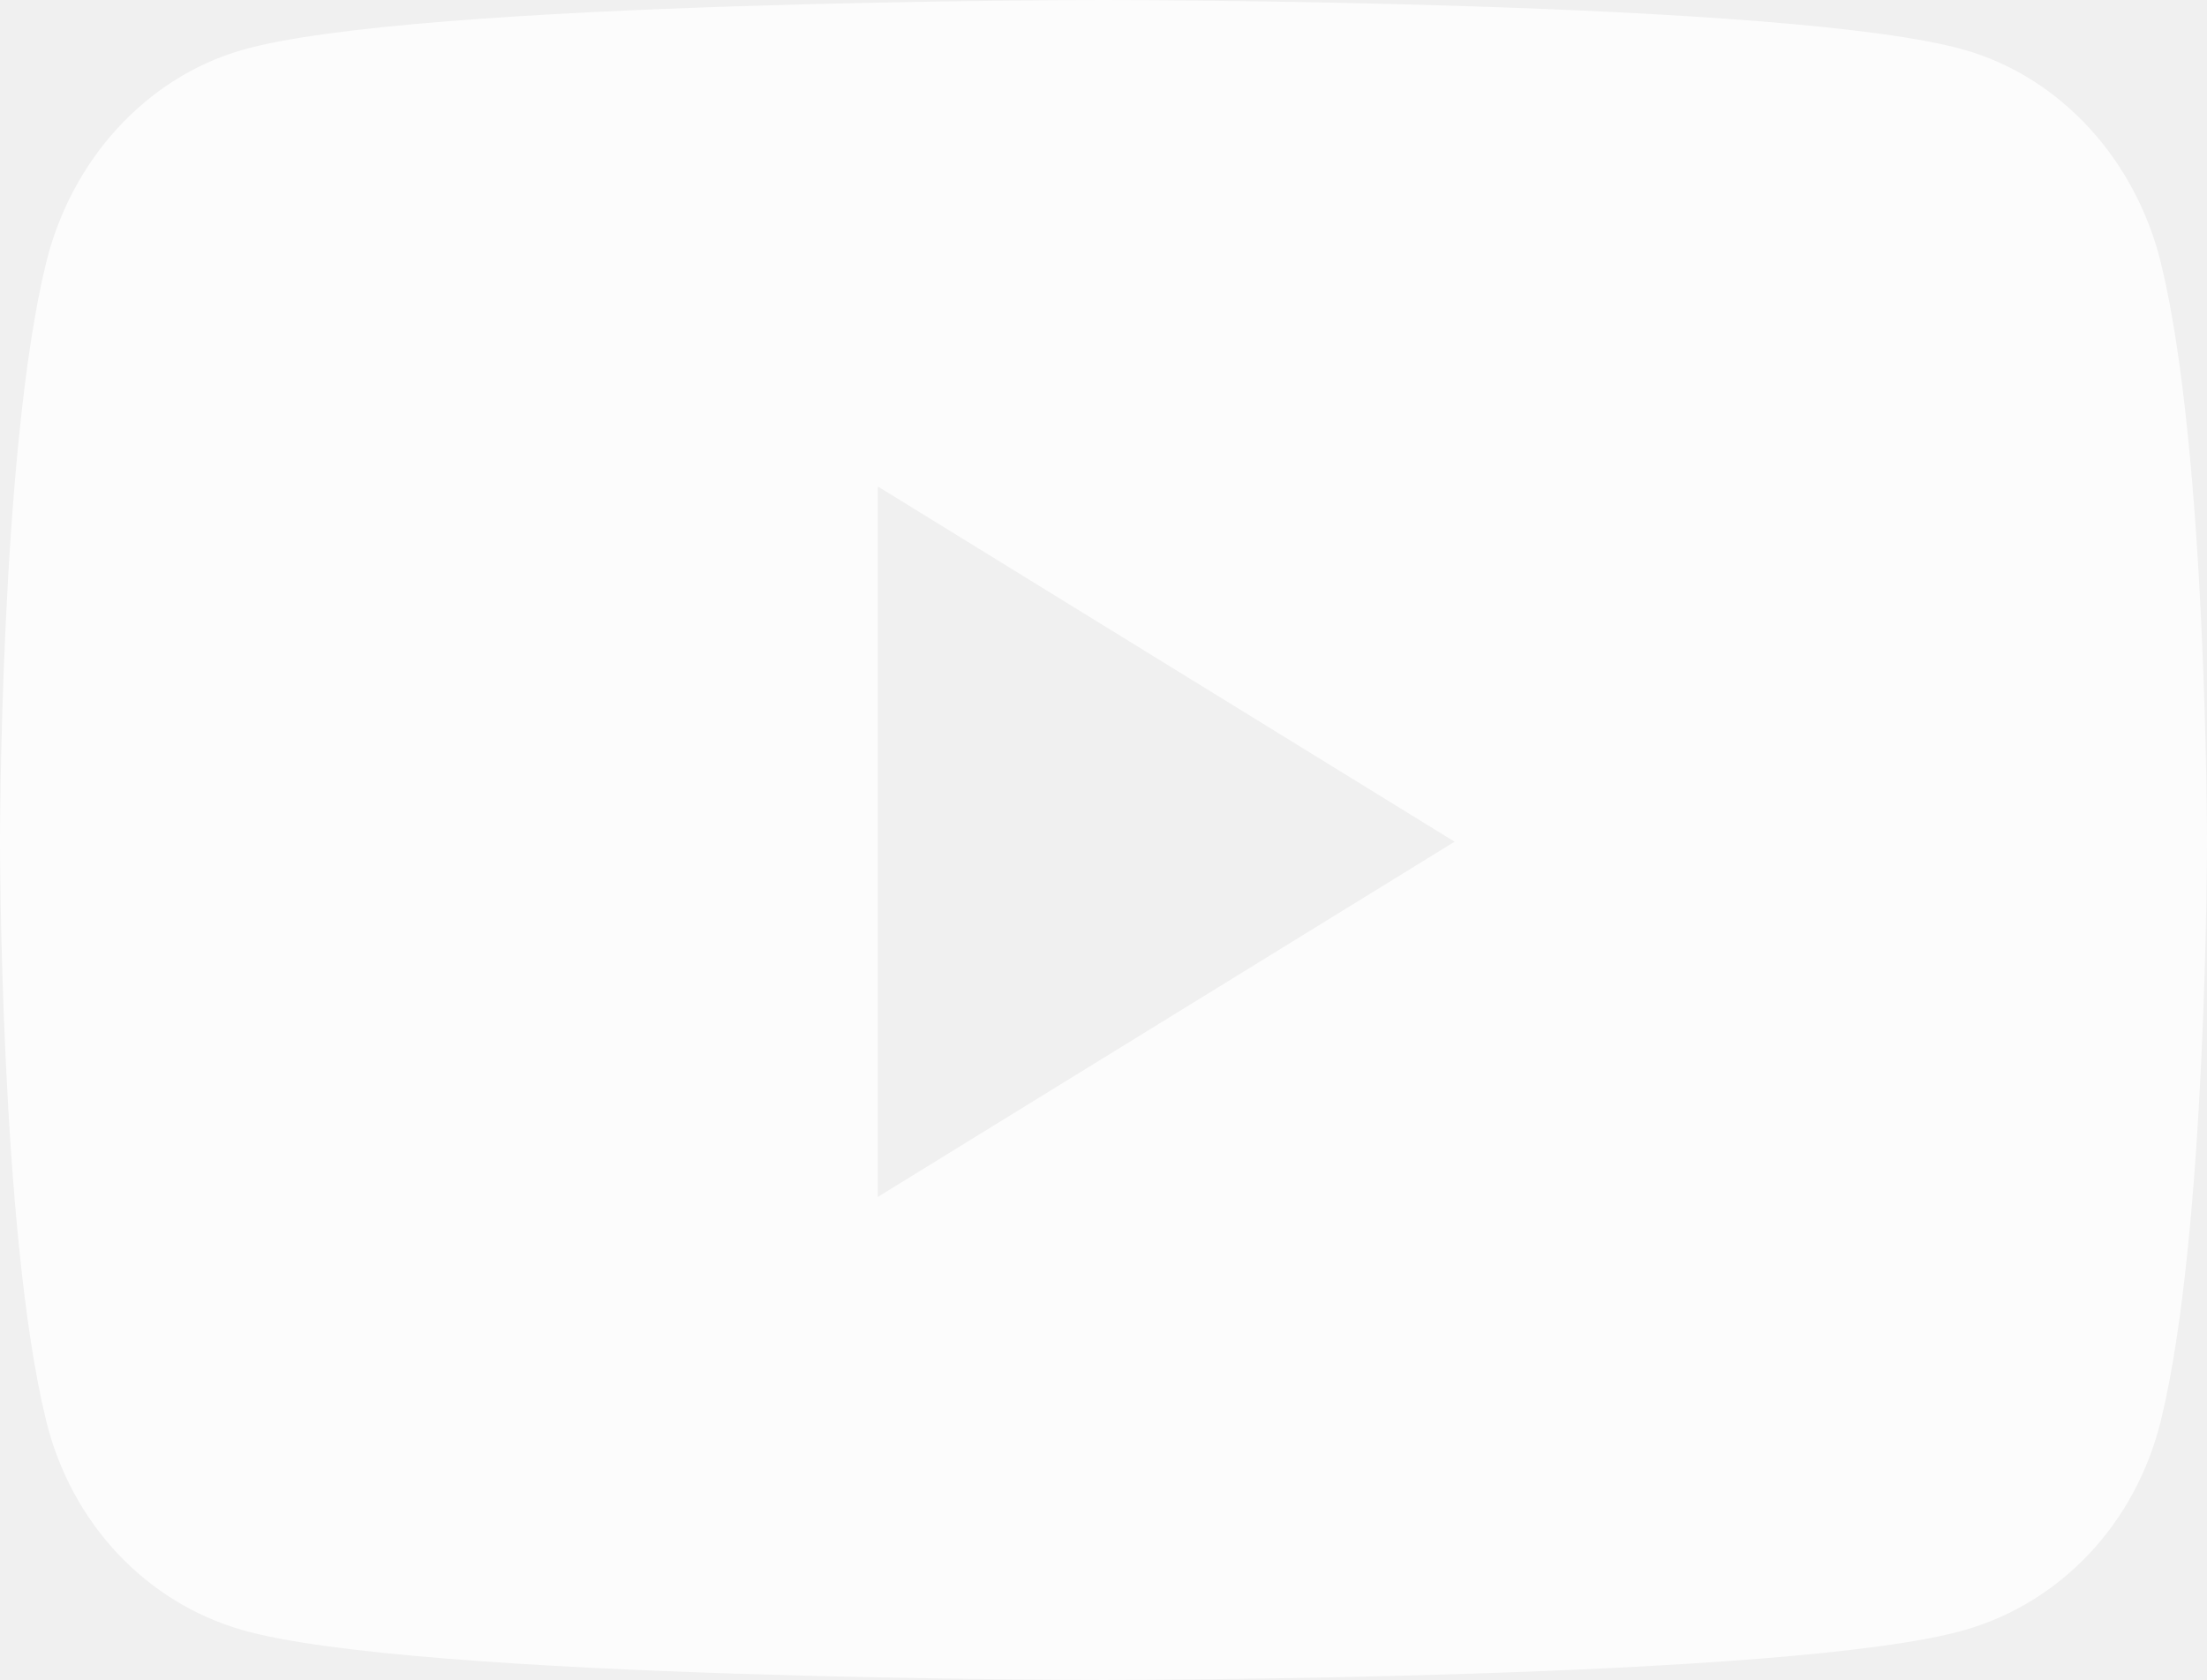
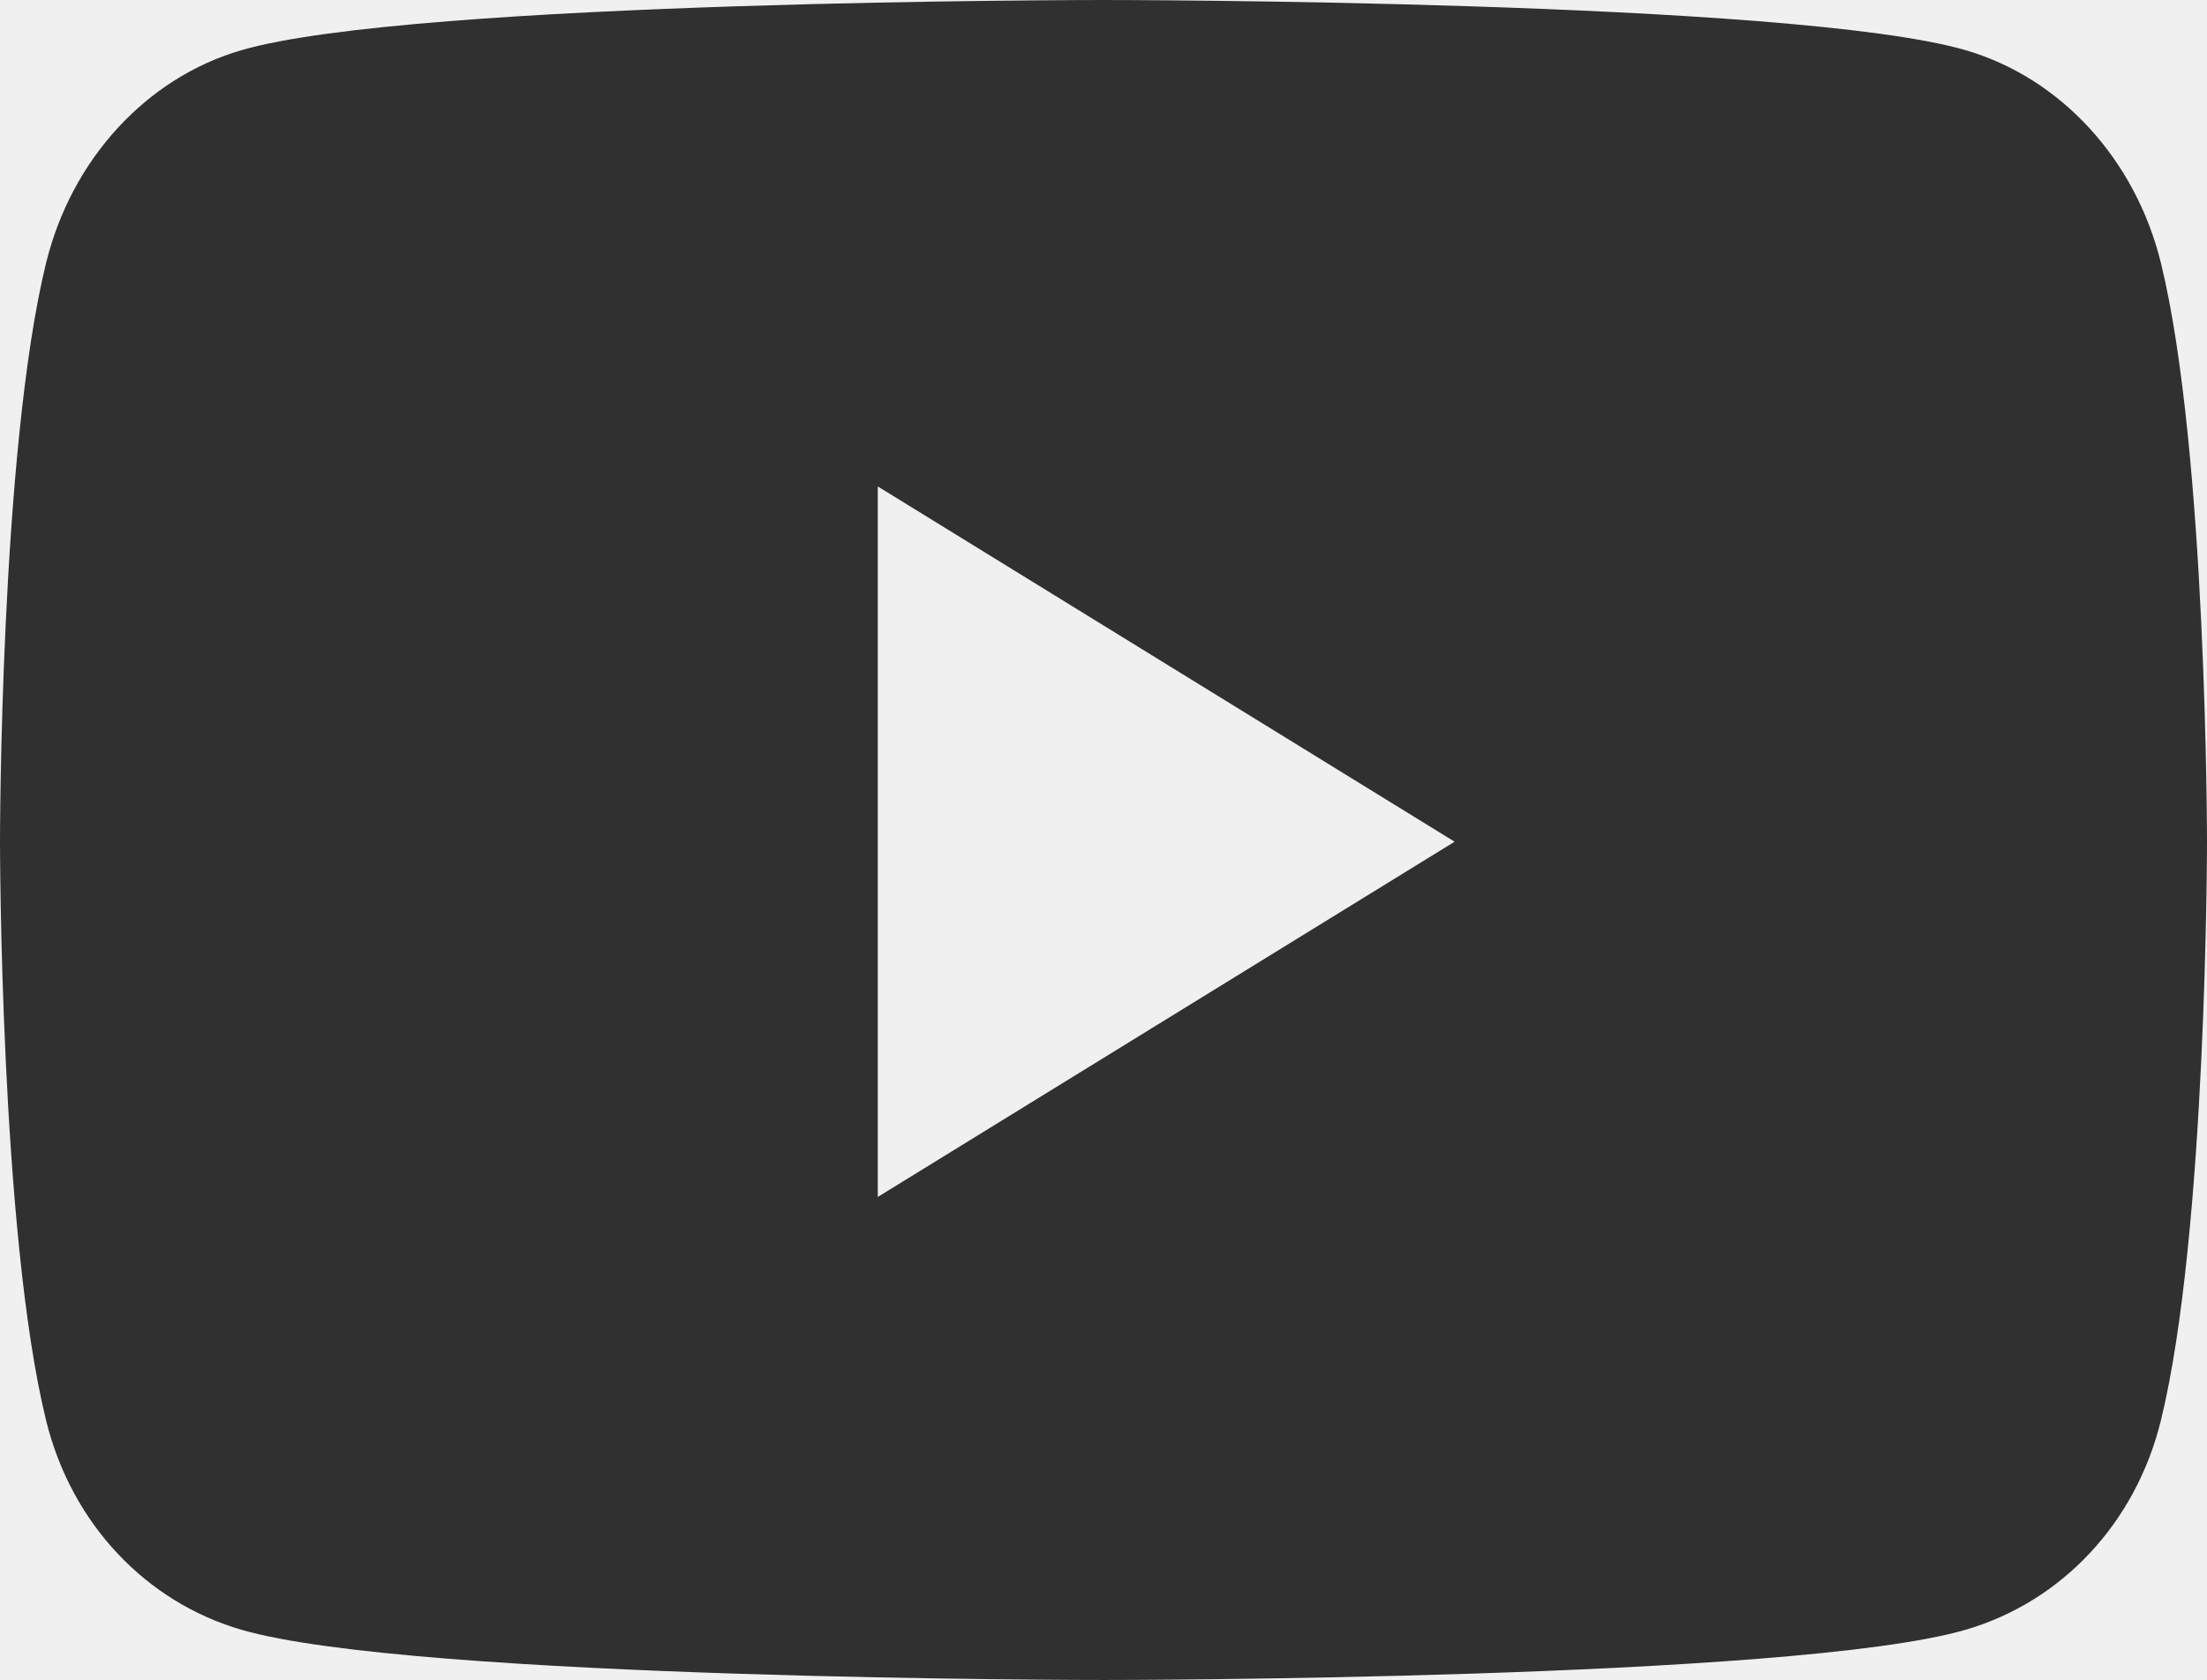
<svg xmlns="http://www.w3.org/2000/svg" width="67" height="51" viewBox="0 0 67 51" fill="none">
-   <path d="M65.6 7.98C64.829 4.839 62.559 2.365 59.676 1.525C54.452 0 33.5 0 33.5 0C33.5 0 12.549 0 7.324 1.525C4.441 2.365 2.171 4.839 1.4 7.98C0 13.673 0 25.552 0 25.552C0 25.552 0 37.43 1.4 43.123C2.171 46.264 4.441 48.635 7.324 49.474C12.549 51 33.5 51 33.5 51C33.5 51 54.451 51 59.676 49.474C62.559 48.635 64.829 46.264 65.6 43.123C67 37.43 67 25.552 67 25.552C67 25.552 67 13.673 65.6 7.98ZM26.648 36.336V14.767L44.159 25.552L26.648 36.336Z" fill="white" fill-opacity="0.8" />
+   <path d="M65.6 7.98C64.829 4.839 62.559 2.365 59.676 1.525C54.452 0 33.5 0 33.5 0C33.5 0 12.549 0 7.324 1.525C4.441 2.365 2.171 4.839 1.4 7.98C0 13.673 0 25.552 0 25.552C0 25.552 0 37.43 1.4 43.123C2.171 46.264 4.441 48.635 7.324 49.474C12.549 51 33.5 51 33.5 51C33.5 51 54.451 51 59.676 49.474C62.559 48.635 64.829 46.264 65.6 43.123C67 37.43 67 25.552 67 25.552C67 25.552 67 13.673 65.6 7.98ZM26.648 36.336V14.767L44.159 25.552L26.648 36.336Z" fill="black" fill-opacity="0.8" />
</svg>
